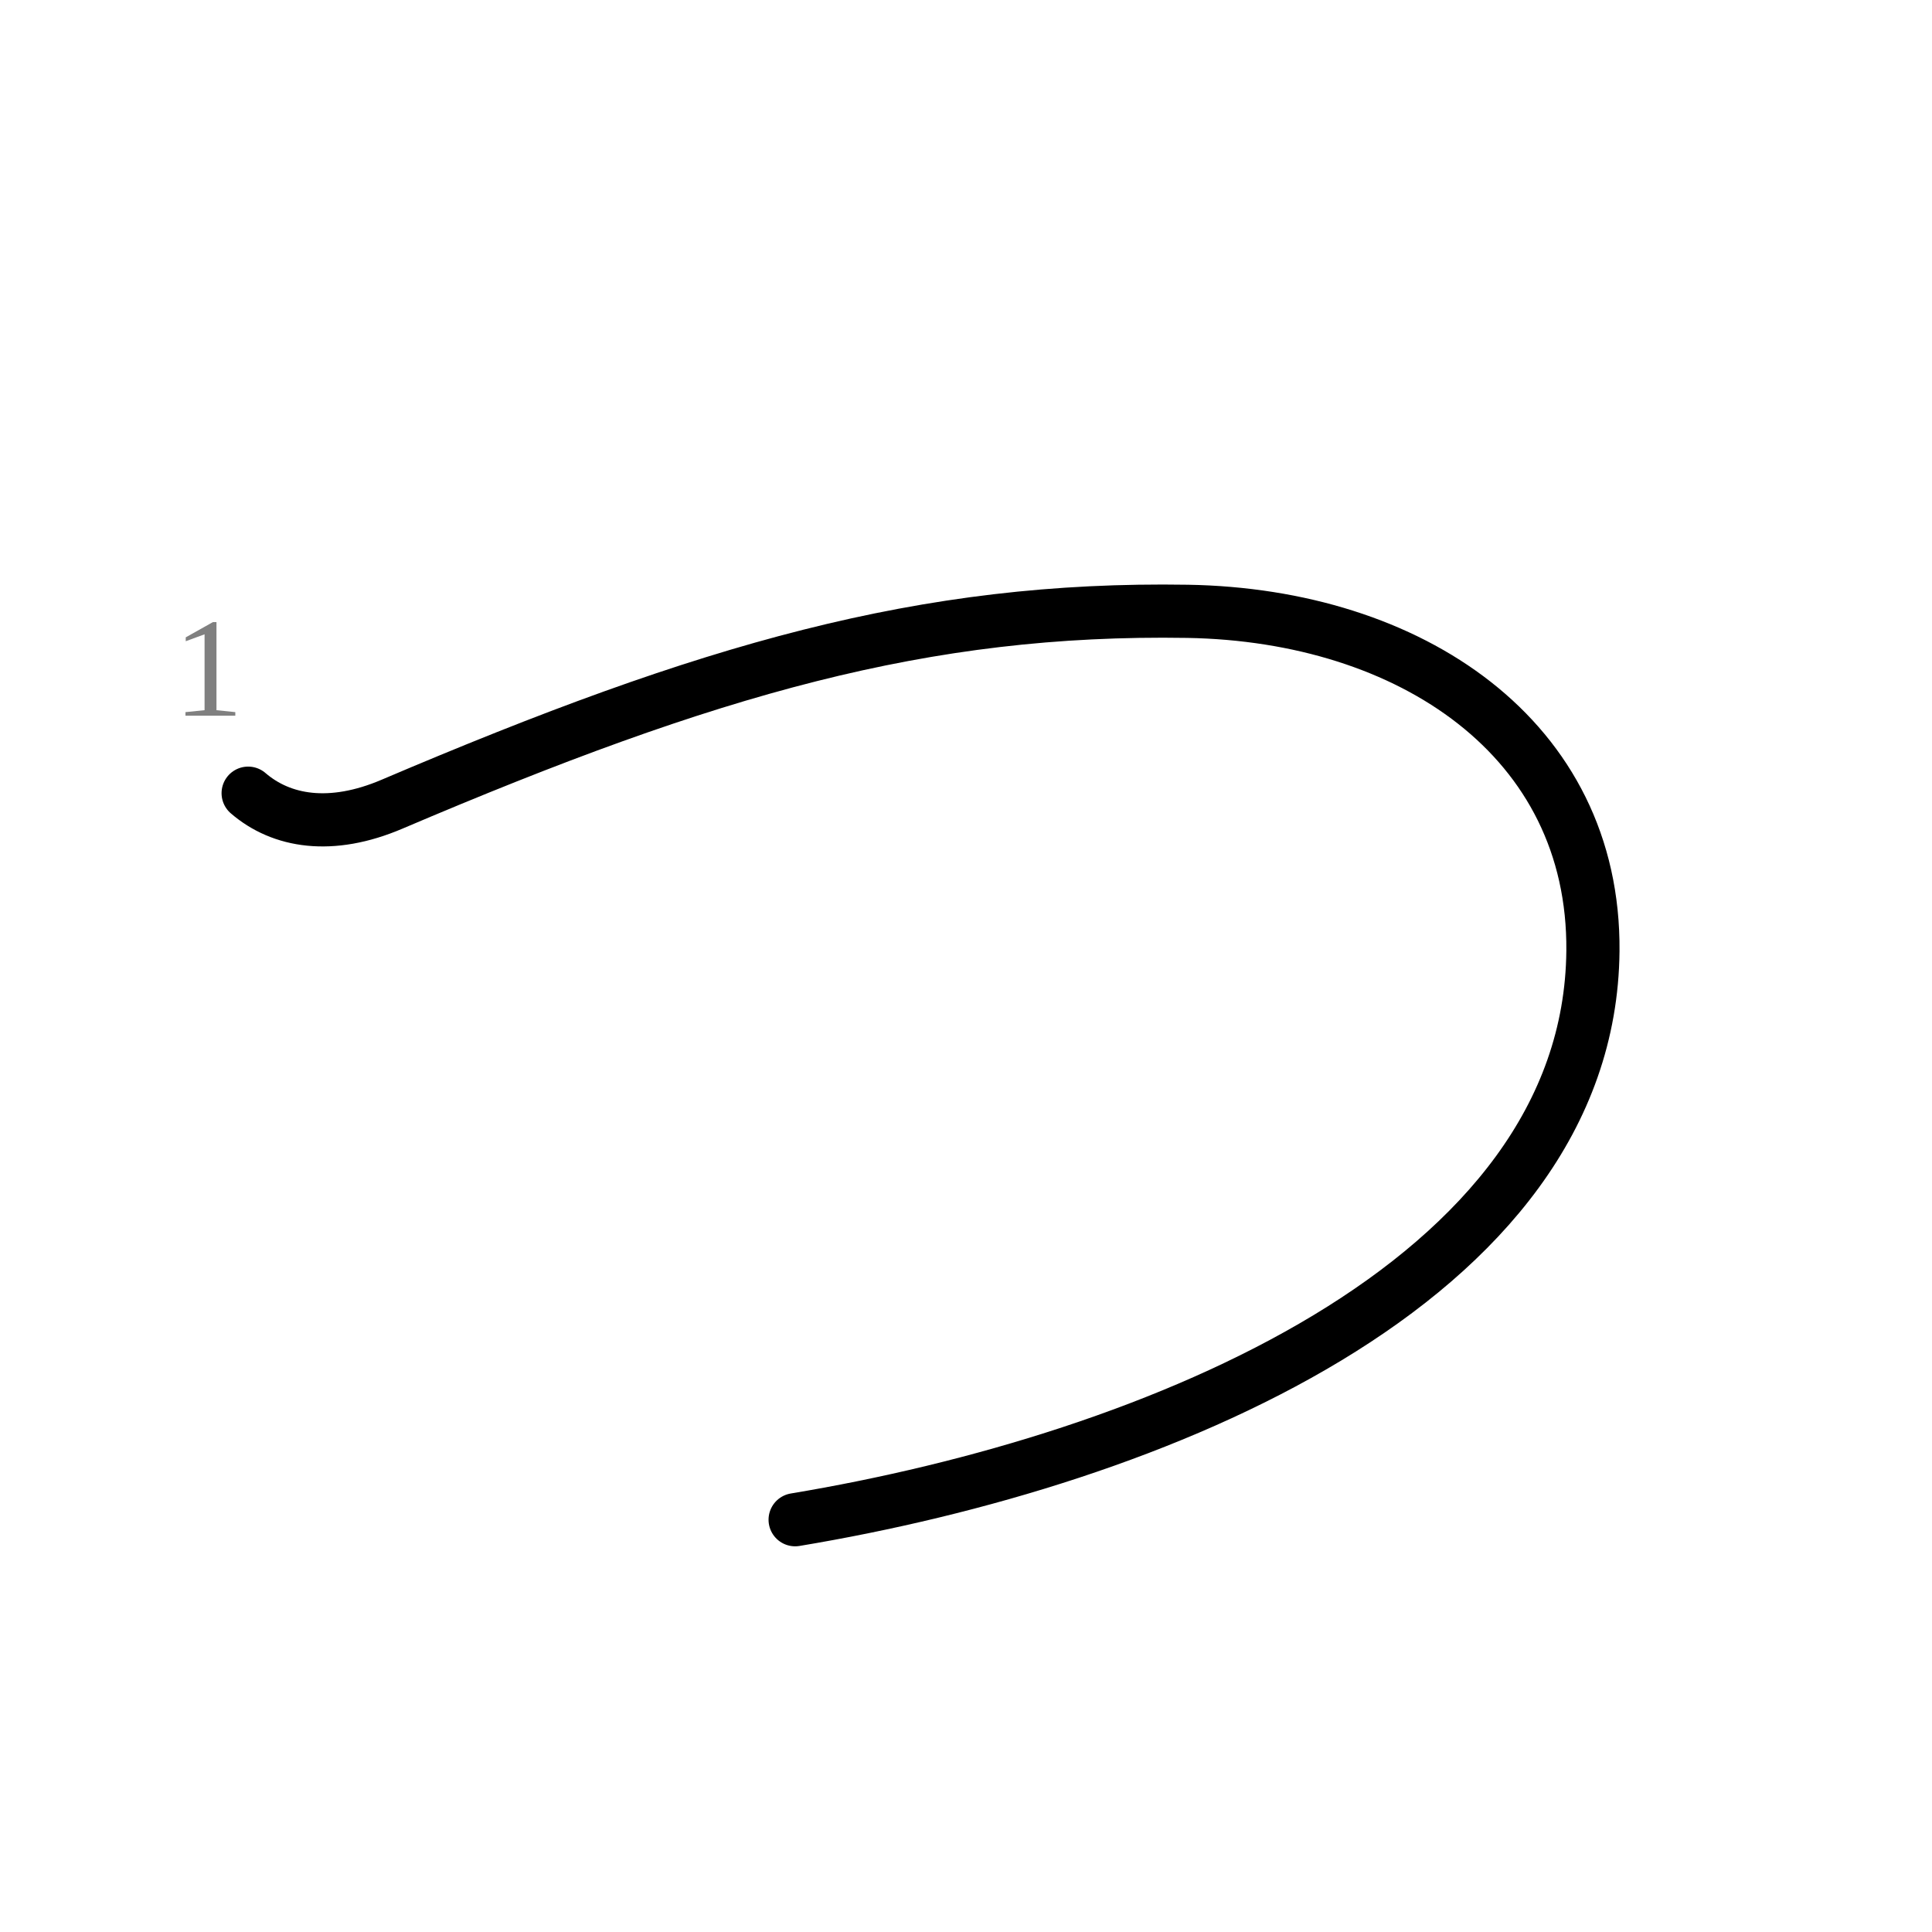
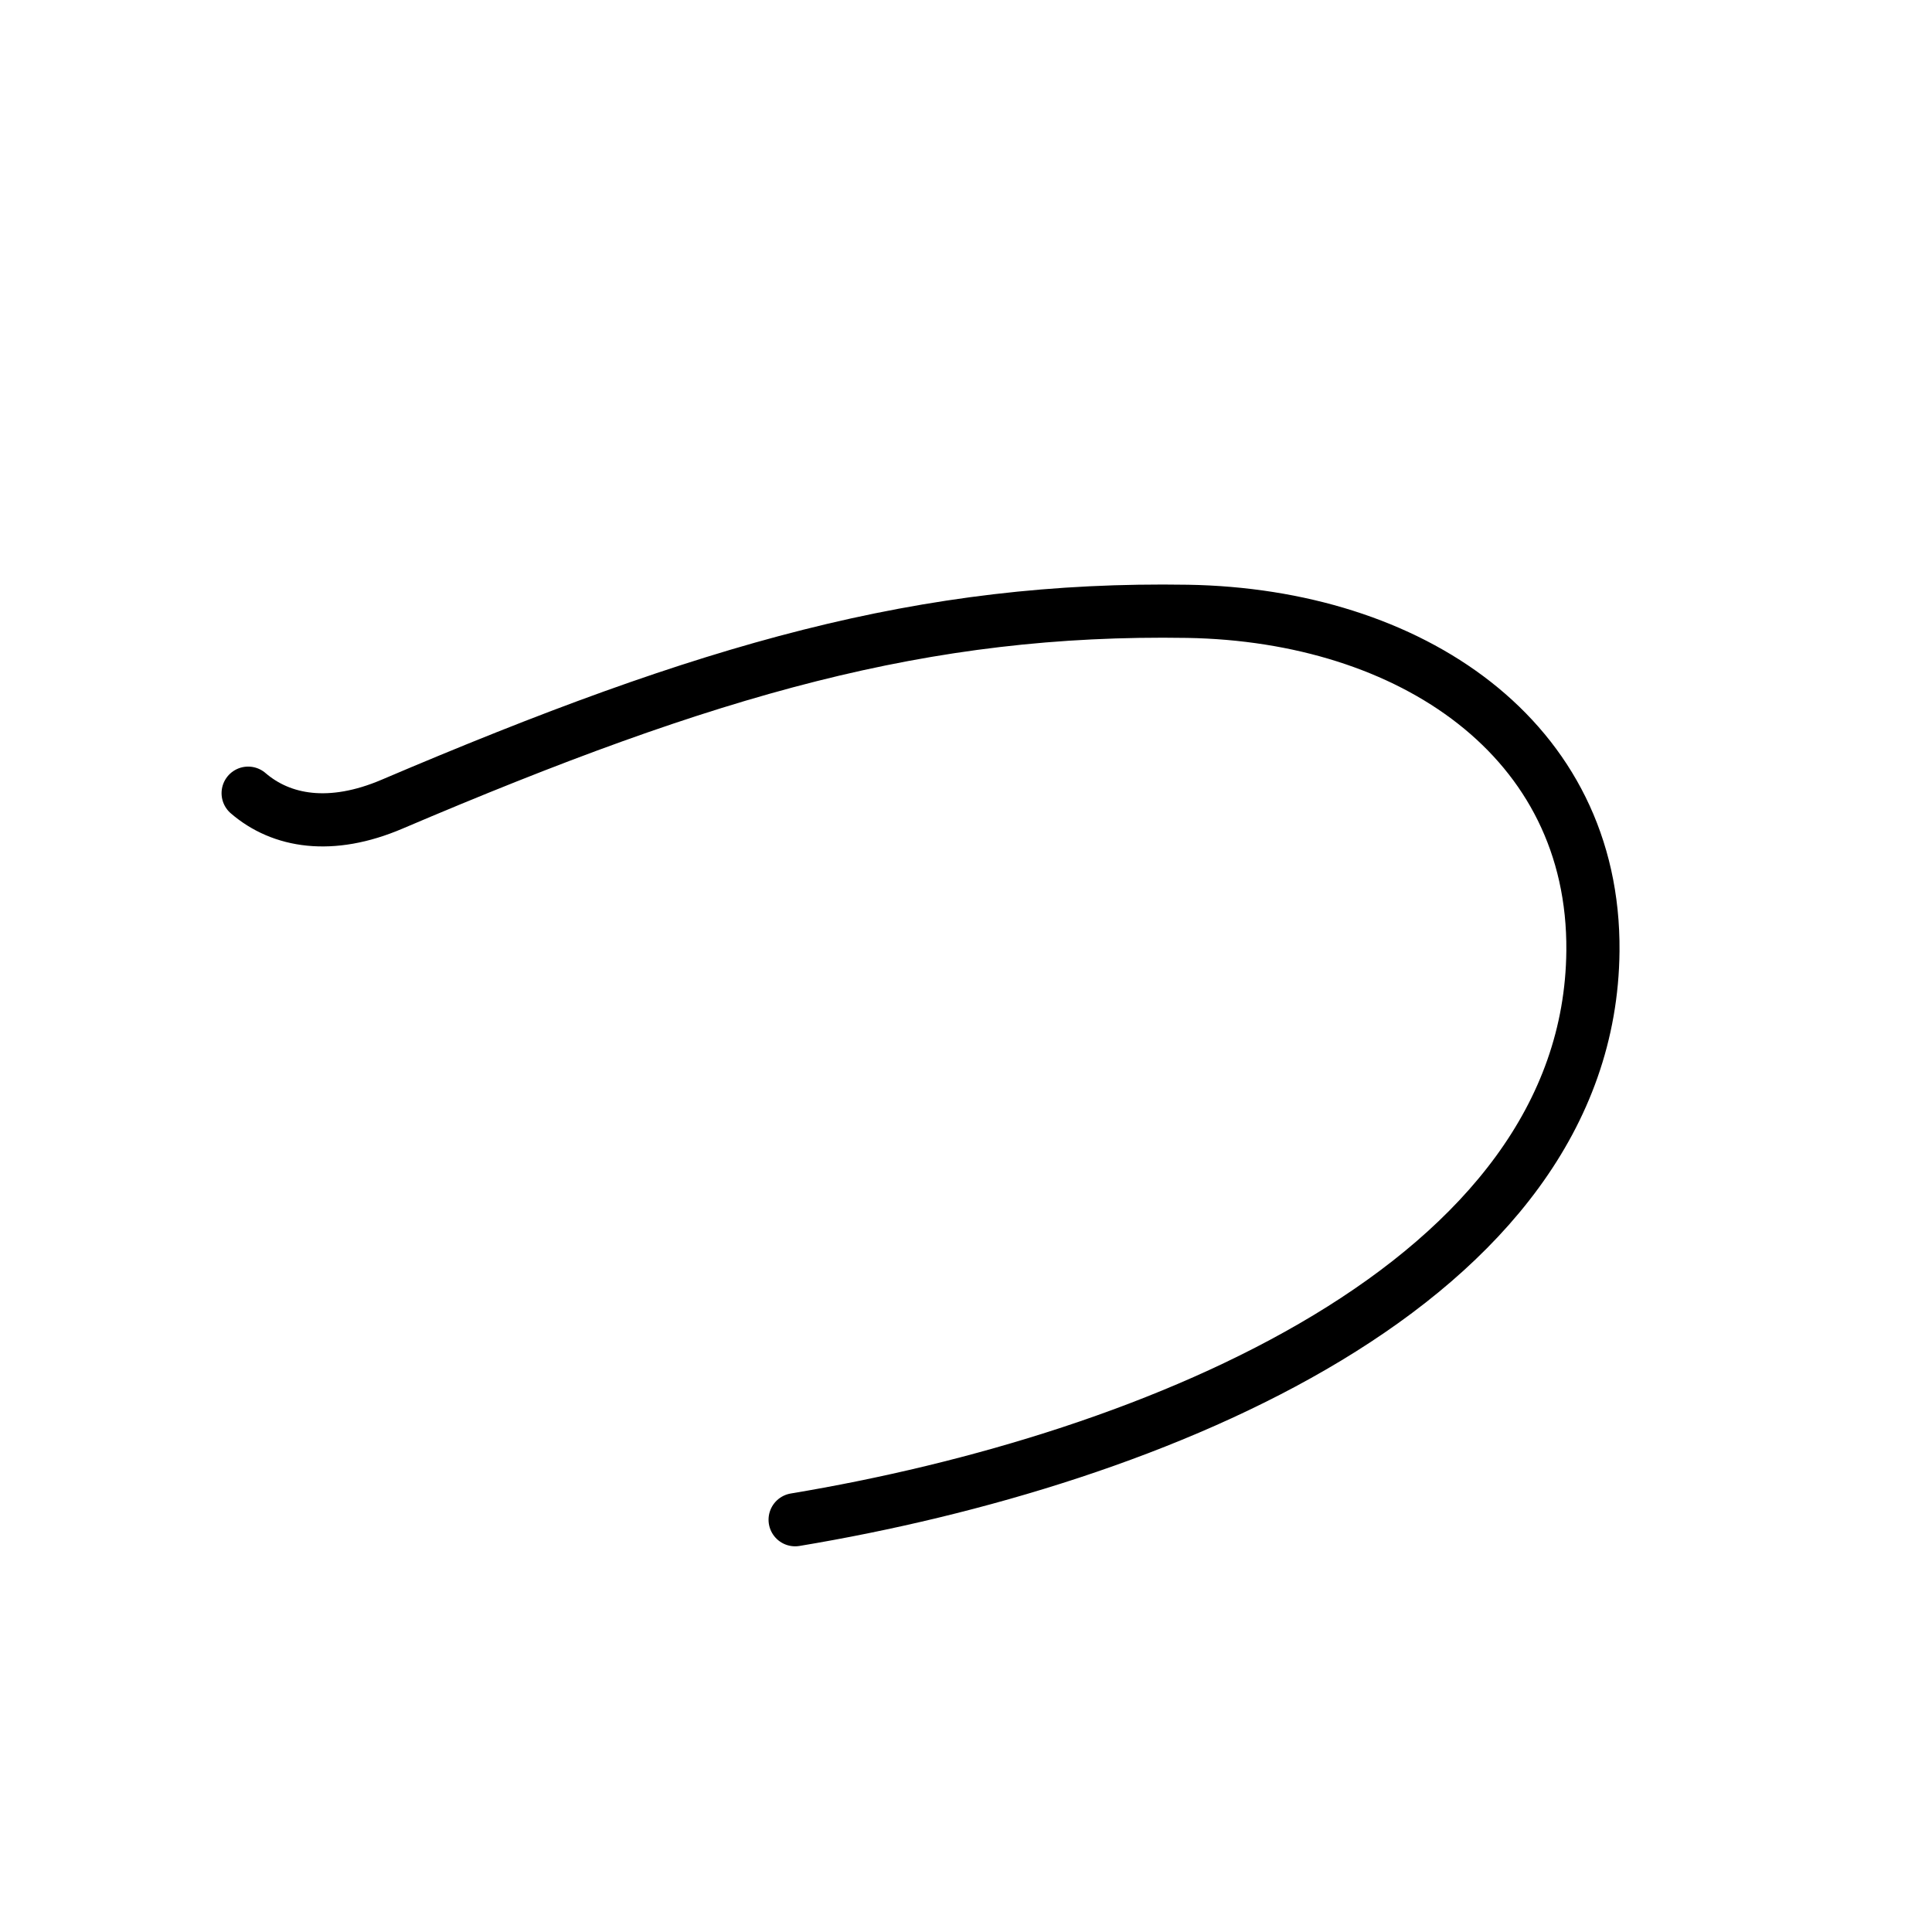
<svg xmlns="http://www.w3.org/2000/svg" width="109" height="109" viewBox="0 0 109 109">
  <g id="kvg:StrokePaths_03064" style="fill:none;stroke:#000000;stroke-width:3;stroke-linecap:round;stroke-linejoin:round;">
    <g id="kvg:03064">
      <path id="kvg:03064-s1" d="M14,44.75c1.88,1.62,4.68,2.09,8.12,0.62c17.88-7.62,30-11.12,44.88-10.88c12.56,0.21,22.98,7.17,22.87,19.17c-0.18,18.77-24.75,28.71-45.01,32.08" />
    </g>
  </g>
-   <g id="kvg:StrokeNumbers_03064" style="font-size:8;fill:#808080">
-     <text transform="matrix(1 0 0 1 9.76 40.38)">1</text>
-   </g>
</svg>
